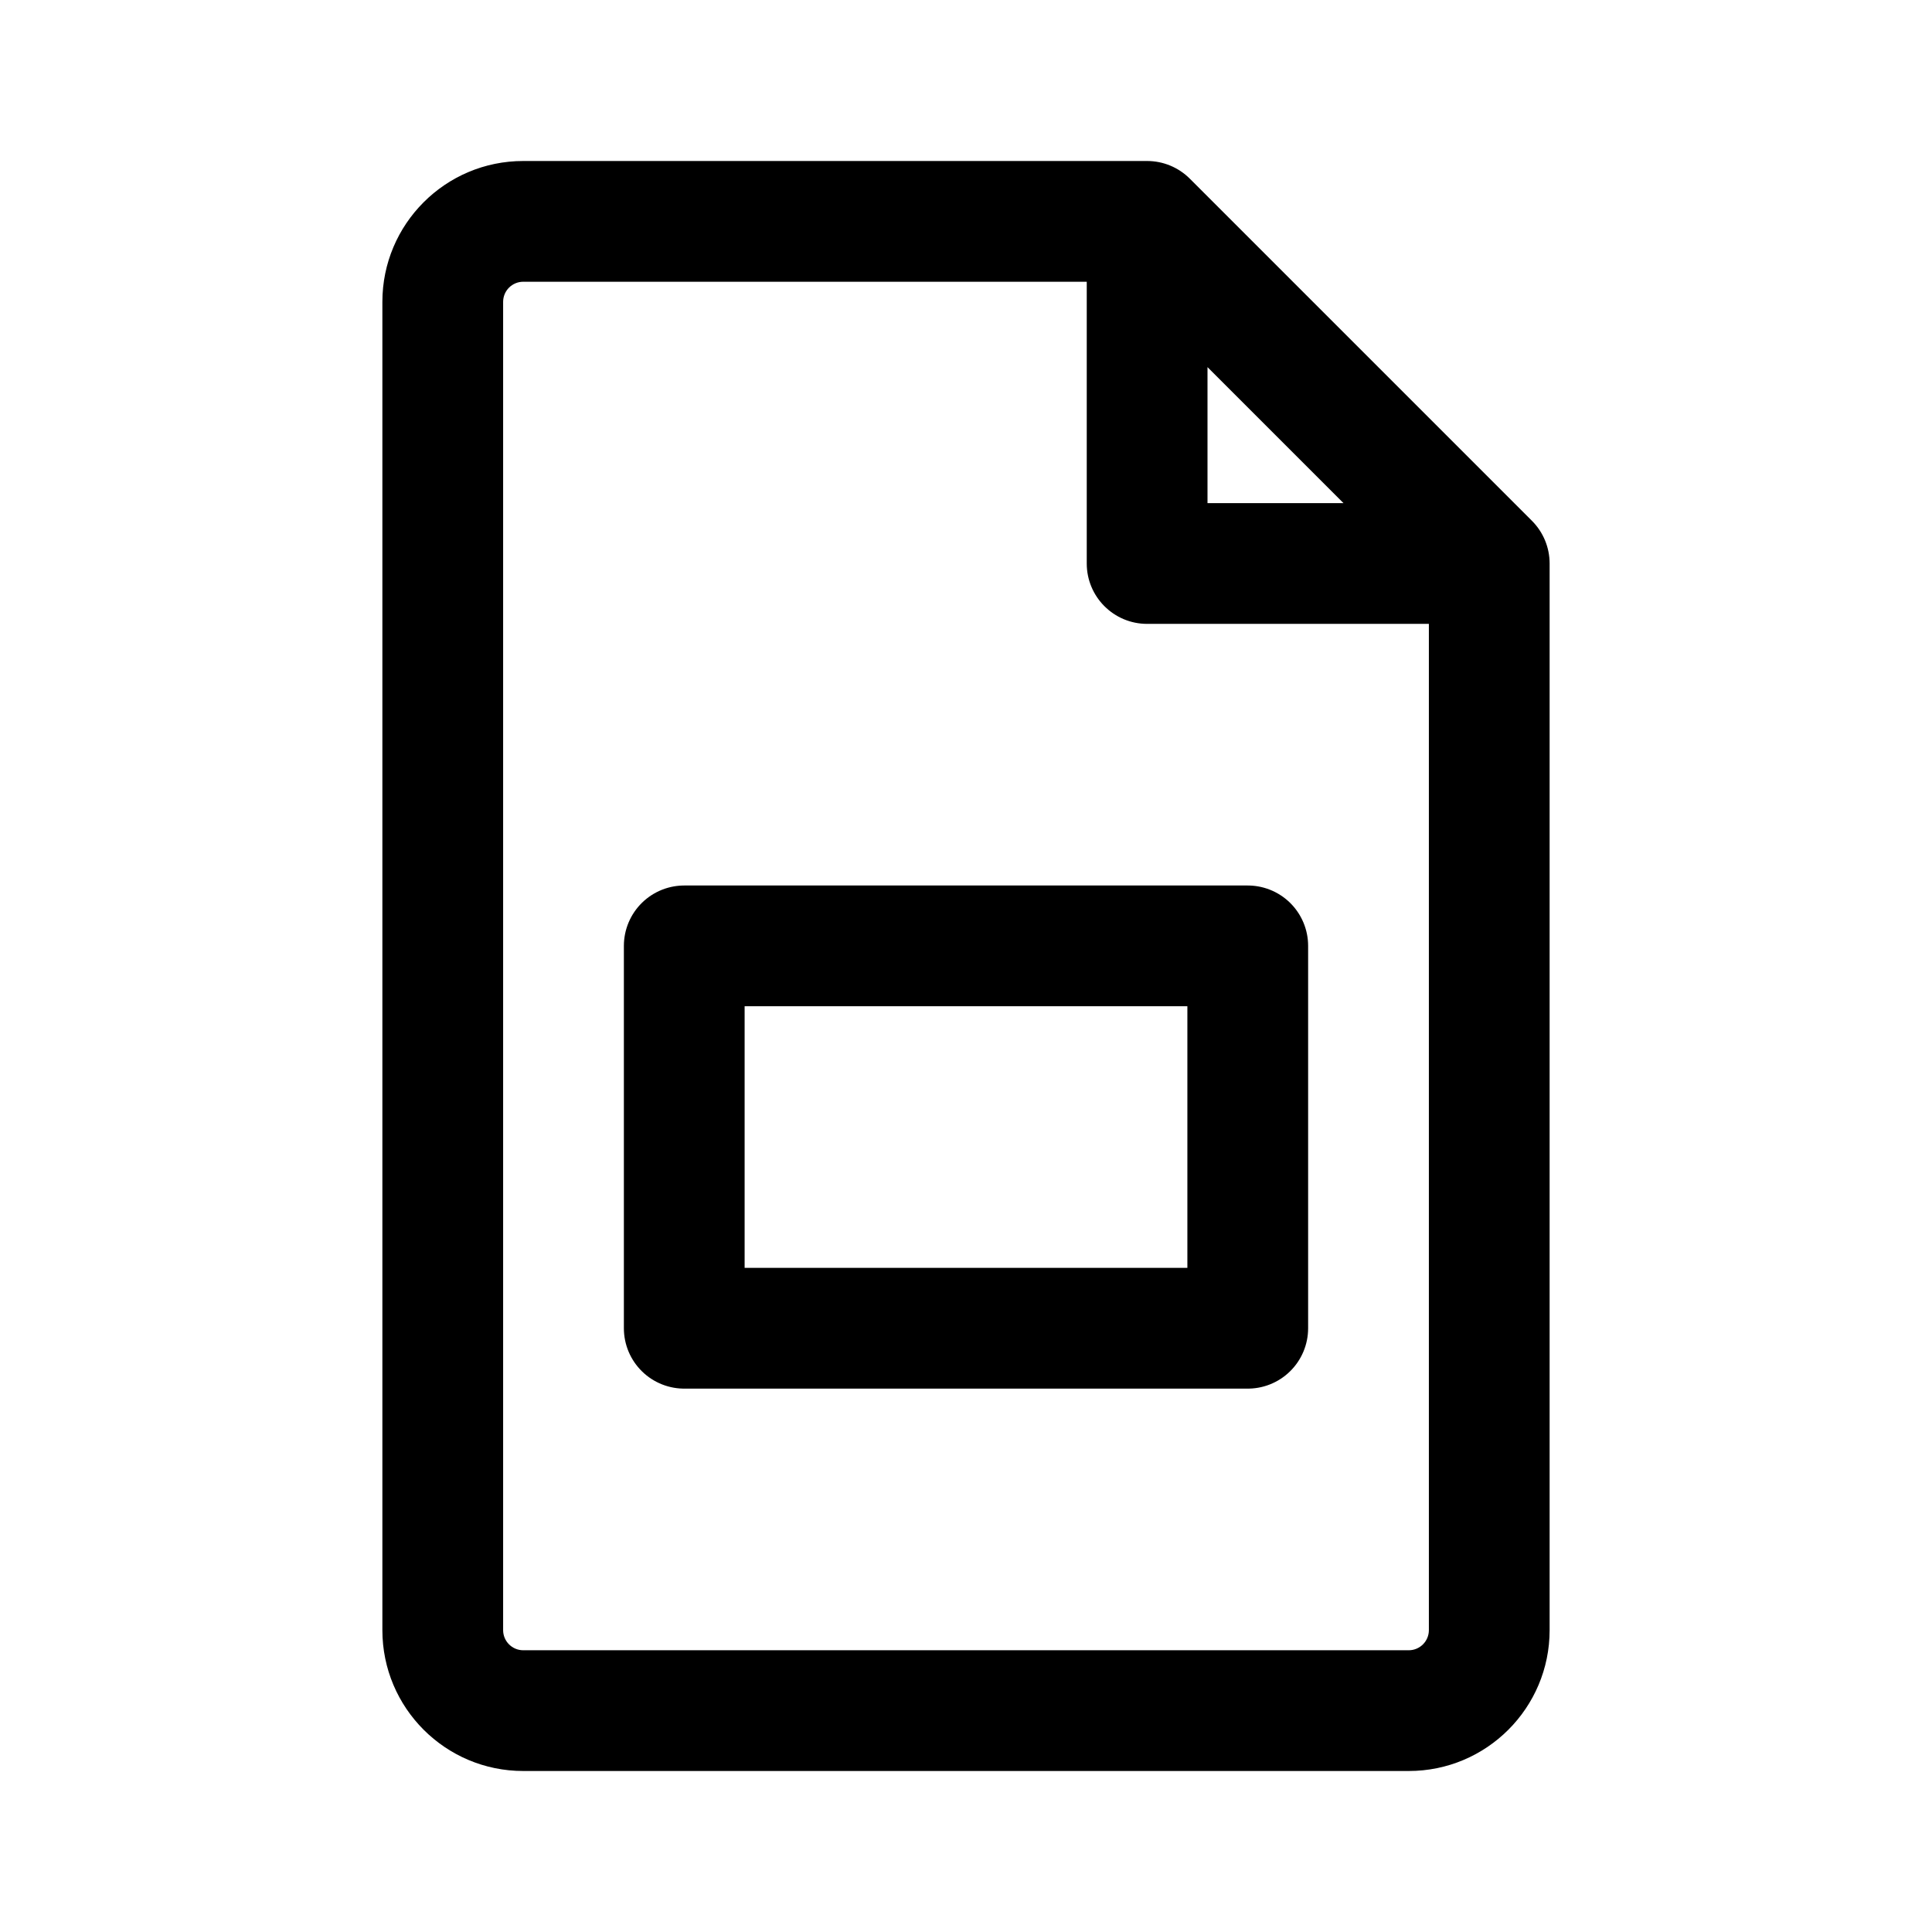
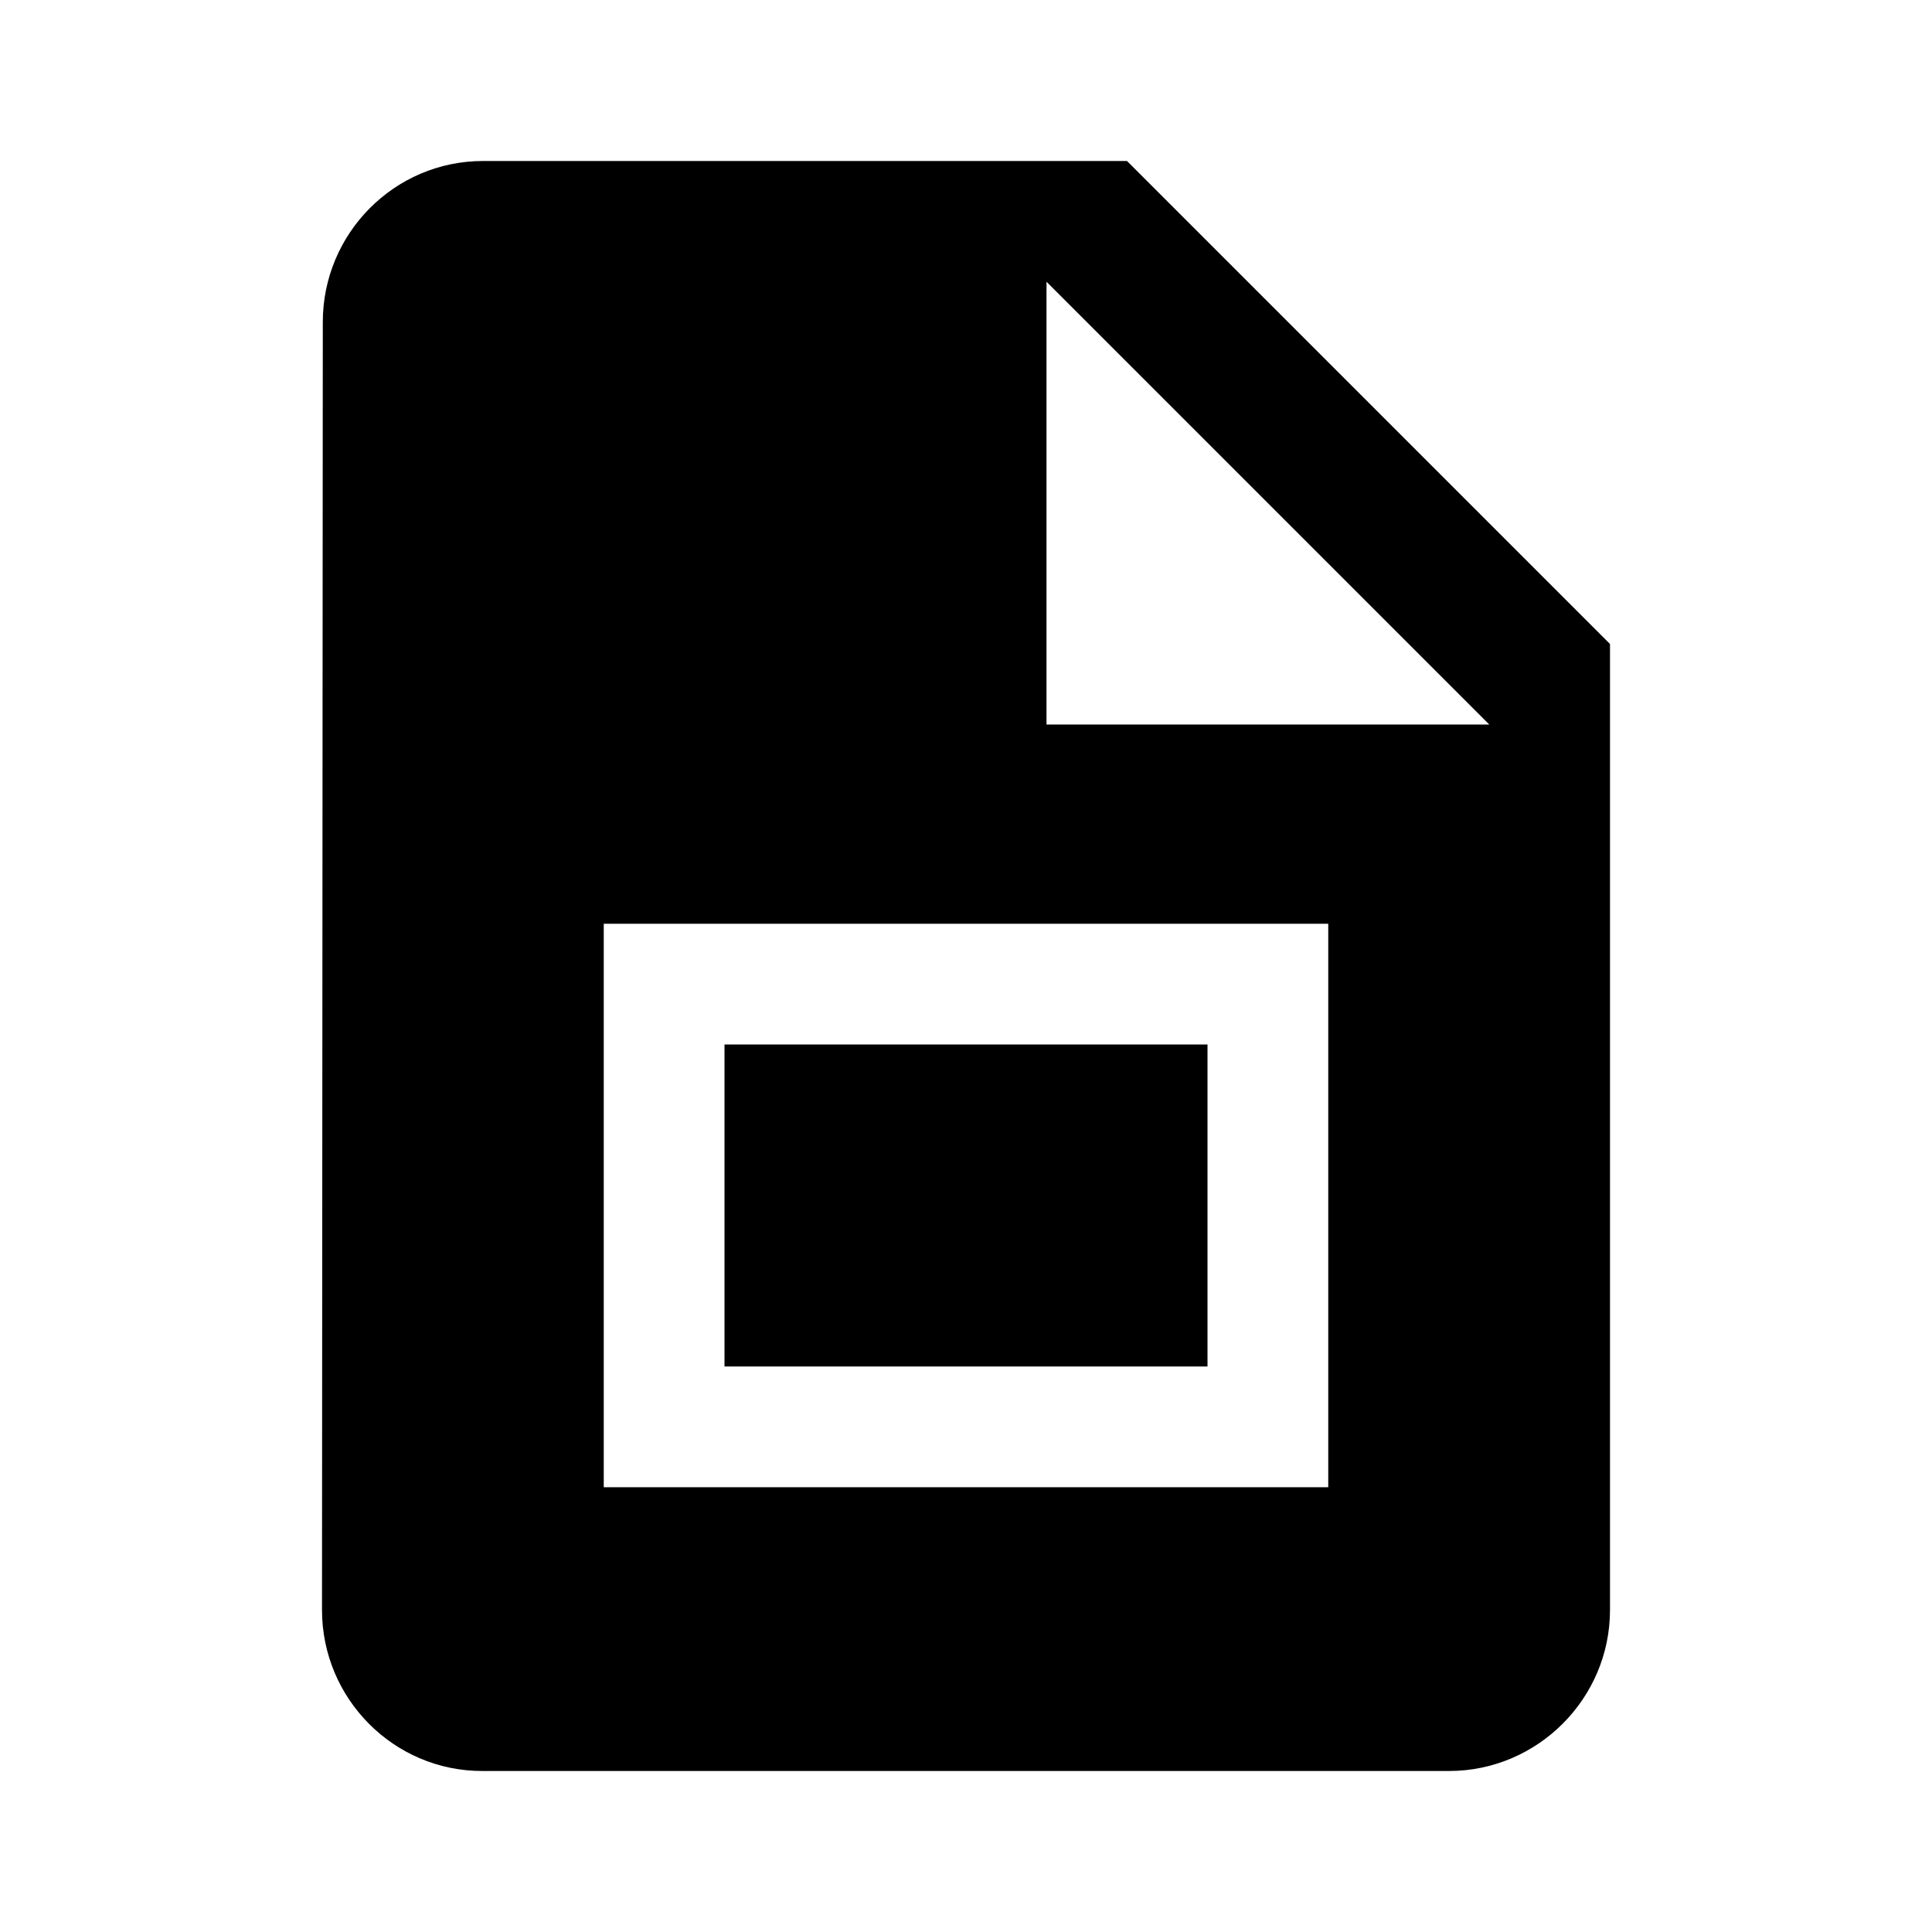
- <svg xmlns="http://www.w3.org/2000/svg" width="192" height="192" viewBox="0 0 192 192" fill="none">
-   <path d="M96 94H68V113V132H96H124V113V94H96Z" stroke="black" stroke-width="12" stroke-linejoin="round" />
-   <path fill-rule="evenodd" clip-rule="evenodd" d="M52 28C50.895 28 50 28.895 50 30V162C50 163.105 50.895 164 52 164H140C141.105 164 142 163.105 142 162V62H114C110.686 62 108 59.314 108 56V28H52ZM120 36.485L133.515 50H120V36.485ZM38 30C38 22.268 44.268 16 52 16H114C115.591 16 117.117 16.632 118.243 17.757L152.243 51.757C153.368 52.883 154 54.409 154 56V162C154 169.732 147.732 176 140 176H52C44.268 176 38 169.732 38 162V30Z" fill="black" />
+ <svg xmlns="http://www.w3.org/2000/svg" width="24" height="24" viewBox="0 0 24 24" fill="none">
+   <path d="M15 12.975H9V16.975H15V12.975Z" fill="black" />
+   <path fill-rule="evenodd" clip-rule="evenodd" d="M6 2H14L20 8V20C20 21.1 19.1 22 18 22H5.99C4.89 22 4 21.1 4 20L4.01 4C4.01 2.9 4.9 2 6 2ZM13 3.5V9H18.5L13 3.5ZM7.5 11.475H16.5V18.475H7.5V11.475Z" fill="black" />
</svg>
